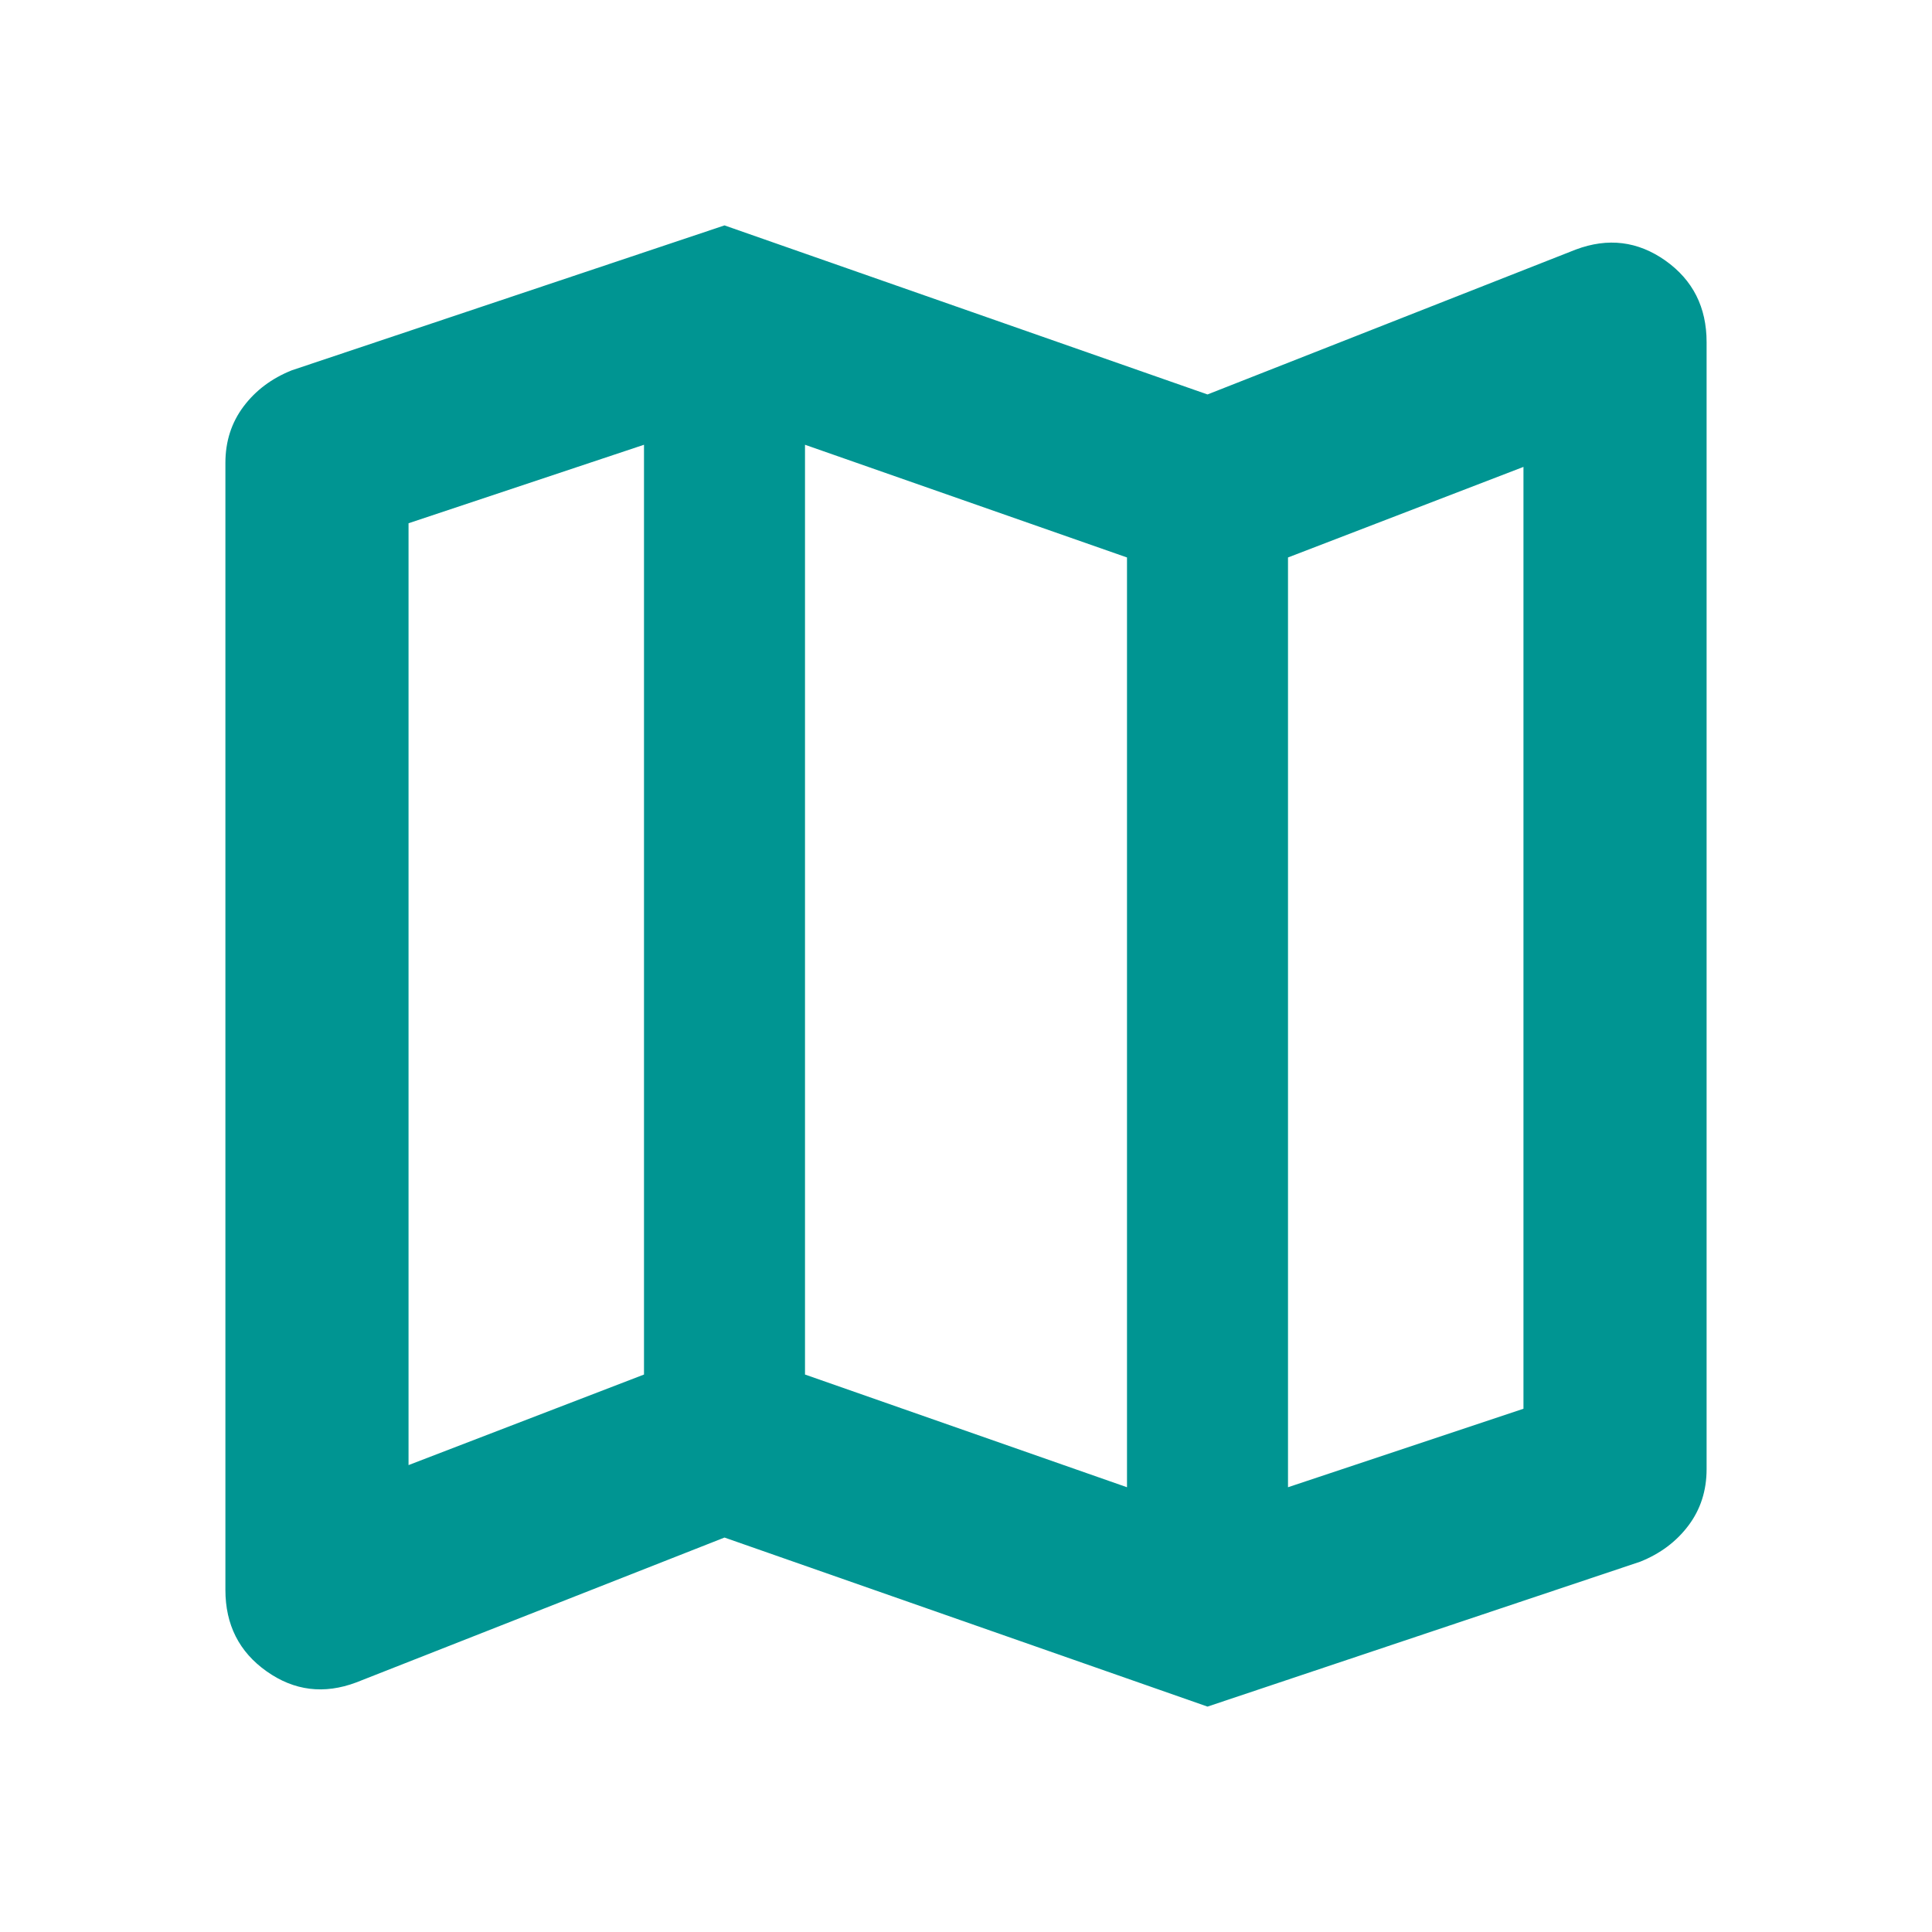
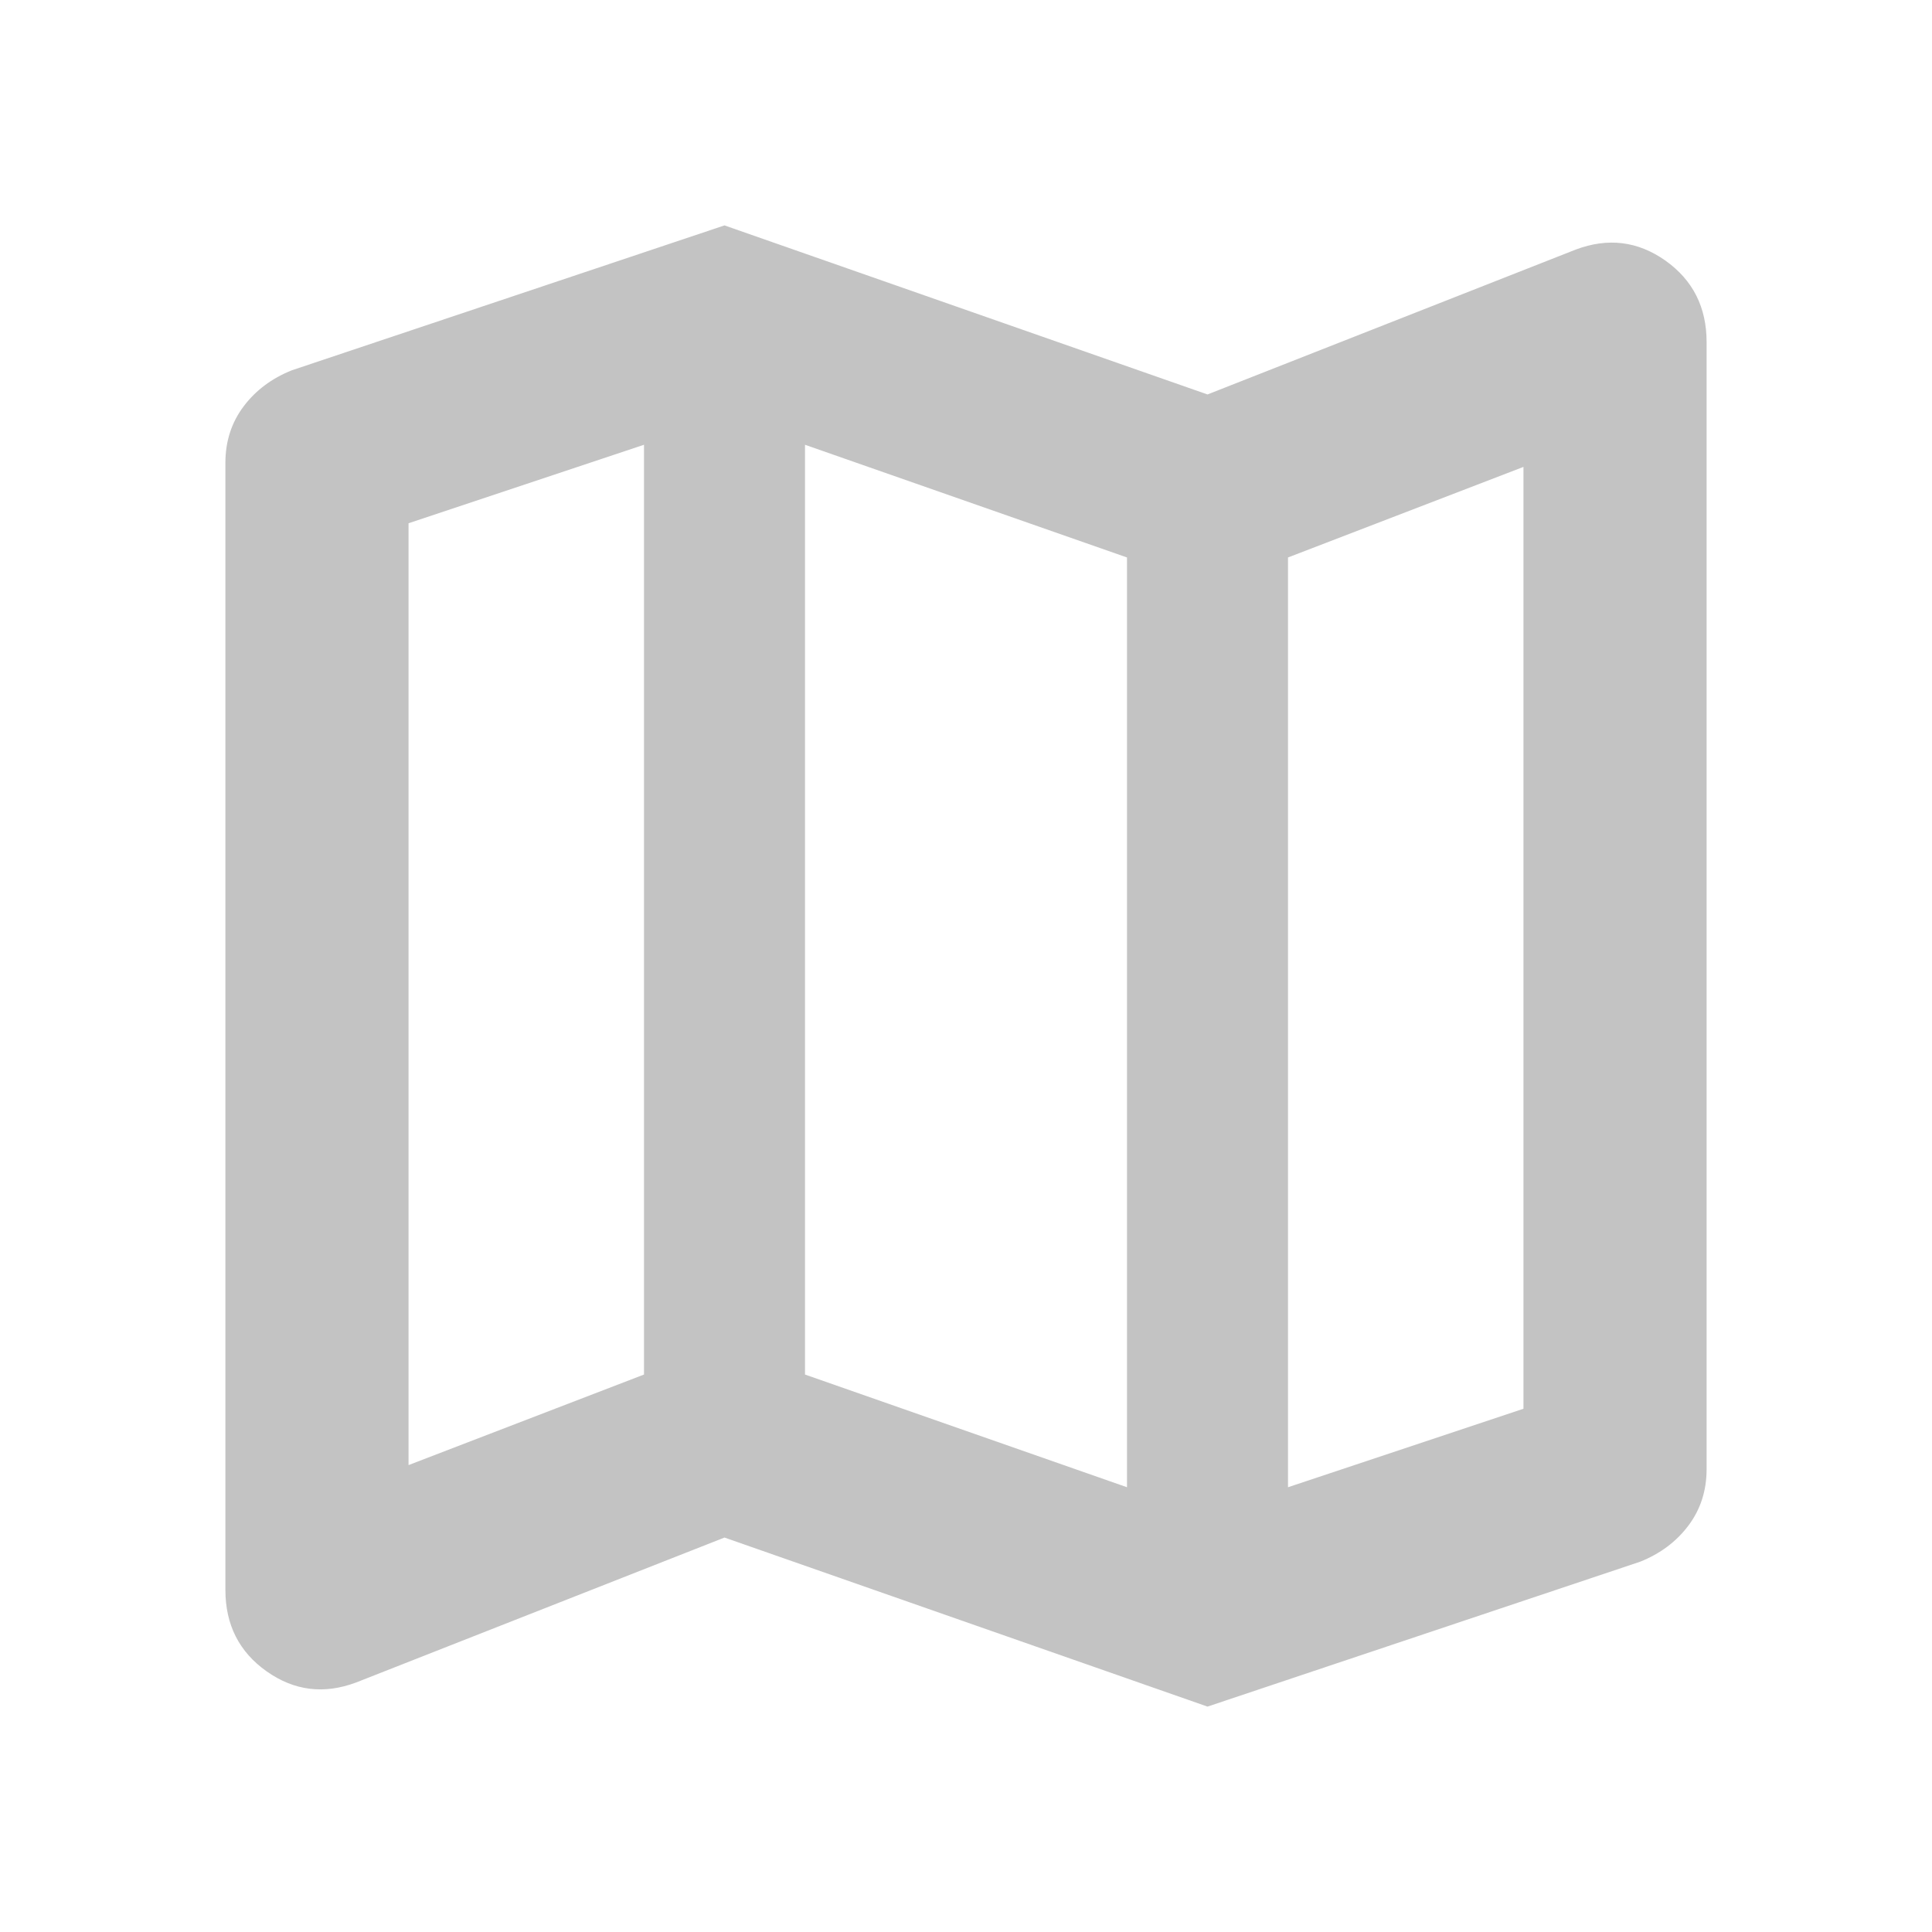
- <svg xmlns="http://www.w3.org/2000/svg" fill="#009592" height="24" width="24">
+ <svg xmlns="http://www.w3.org/2000/svg" fill="#c3c3c3" height="24" width="24">
  <path d="M15 21.2 9 19.1 4.425 20.9Q3.825 21.125 3.312 20.762Q2.8 20.4 2.8 19.75V5.75Q2.8 5.35 3.025 5.05Q3.25 4.75 3.625 4.6L9 2.8L15 4.9L19.575 3.1Q20.175 2.875 20.688 3.237Q21.2 3.6 21.2 4.25V18.25Q21.2 18.65 20.975 18.95Q20.75 19.25 20.375 19.4ZM14 18.475V6.925L10 5.525V17.075ZM16 18.475 18.925 17.5V5.8L16 6.925ZM5.075 18.2 8 17.075V5.525L5.075 6.5ZM16 6.925V18.475ZM8 5.525V17.075Z" />
</svg>
